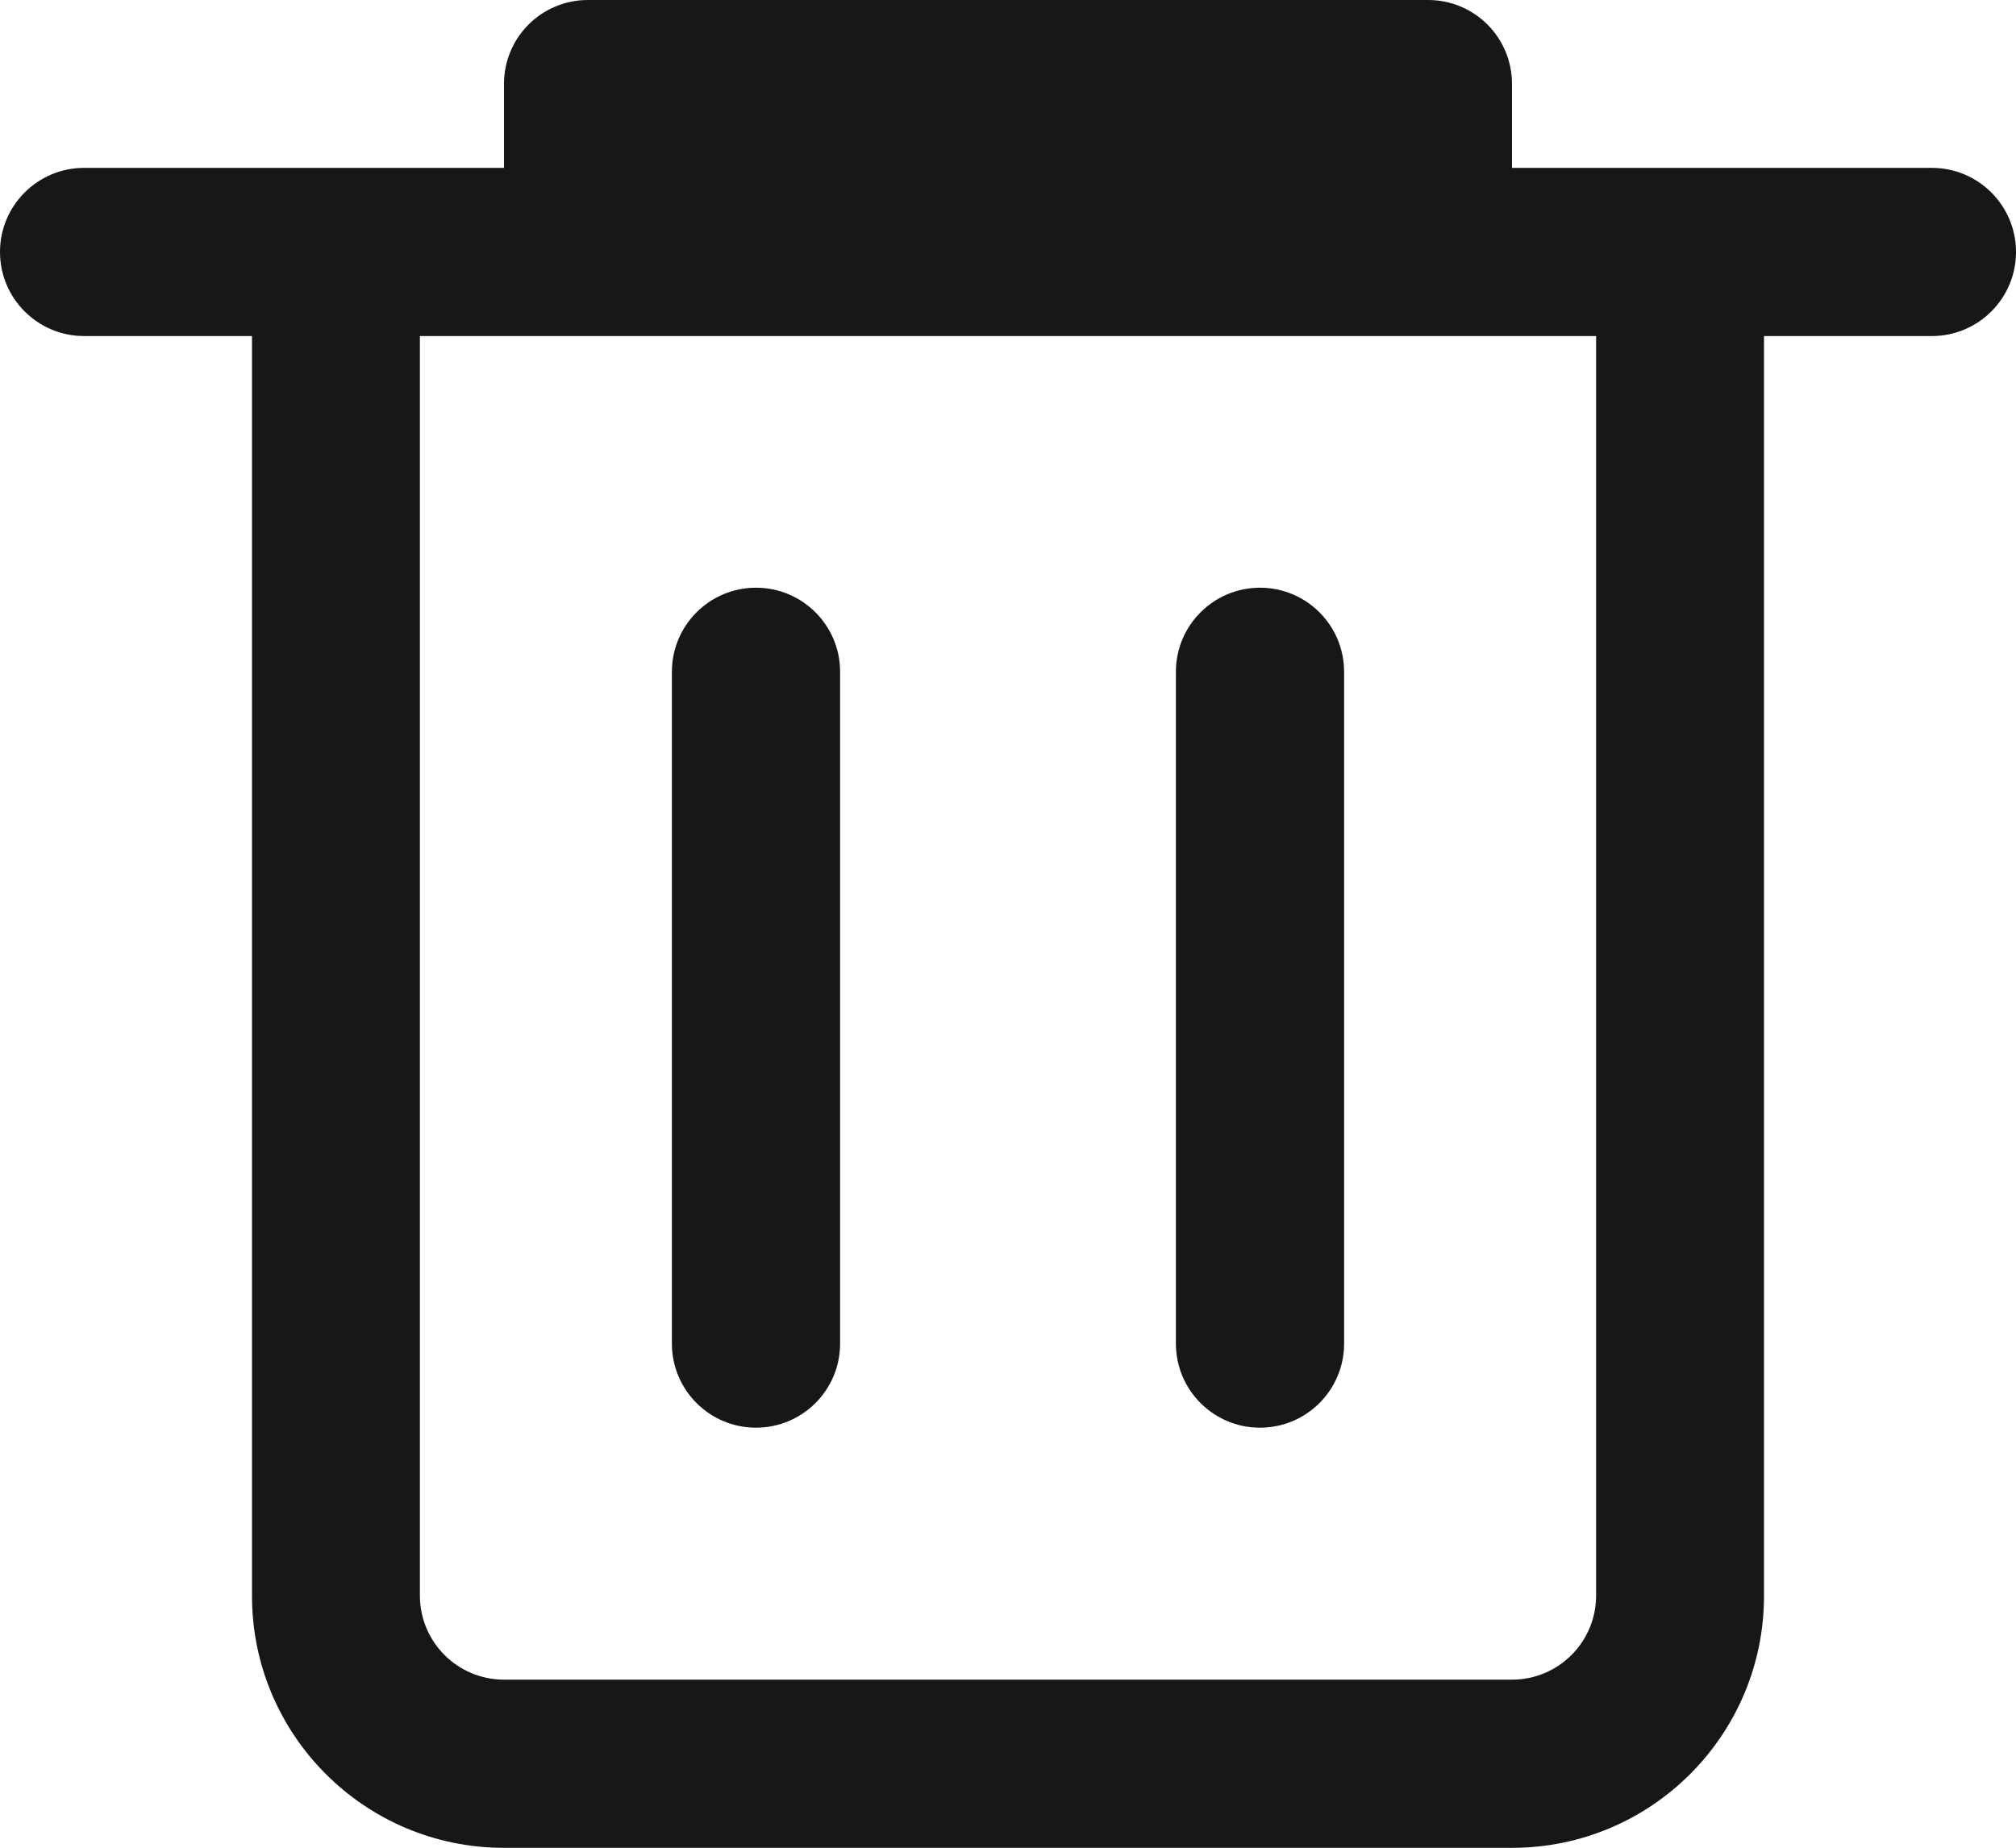
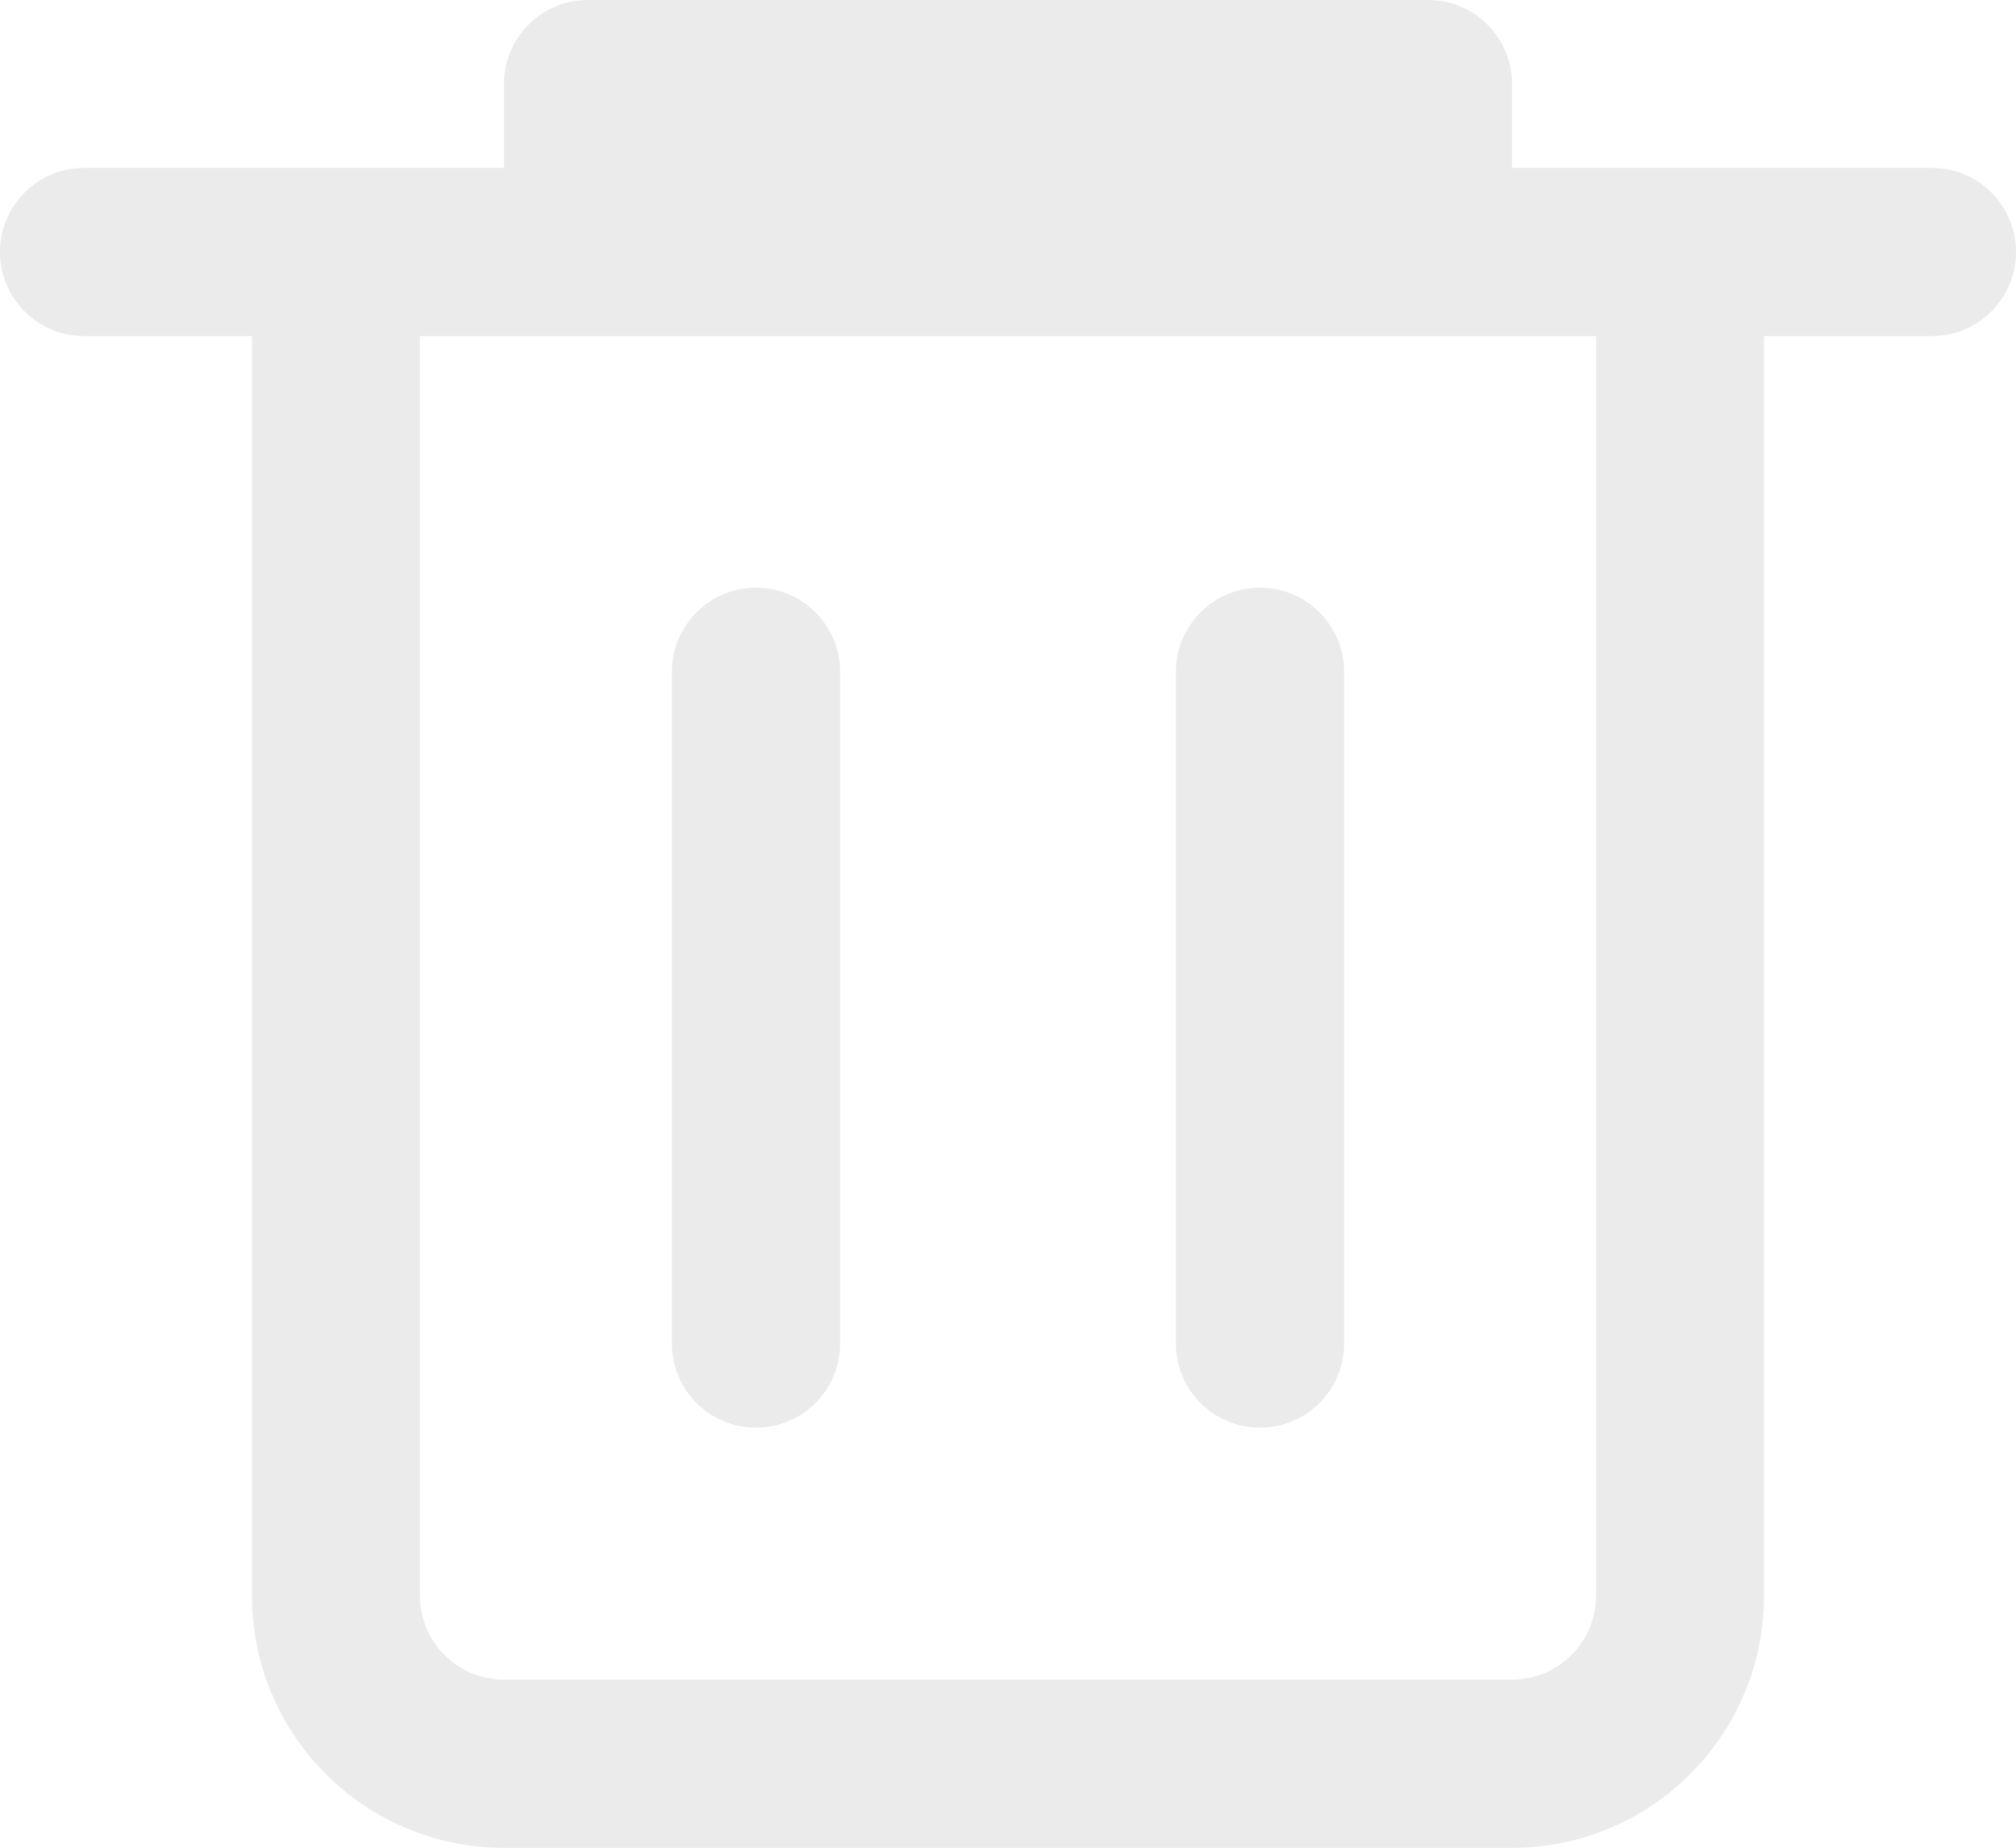
<svg xmlns="http://www.w3.org/2000/svg" viewBox="0 0 64 58.67">
  <defs>
-     <style>.cls-1{fill:#191716;}</style>
+     <style>.cls-1{fill:#ebebeb;}</style>
  </defs>
  <g id="Layer_2" data-name="Layer 2">
    <g id="Layer_1-2" data-name="Layer 1">
      <path class="cls-1" d="M61.33,5.33H48V2.67A2.66,2.66,0,0,0,45.33,0H18.67A2.66,2.66,0,0,0,16,2.67V5.33H2.67a2.67,2.67,0,0,0,0,5.34H8v40a8,8,0,0,0,8,8H48a8,8,0,0,0,8-8v-40h5.33a2.67,2.67,0,1,0,0-5.34ZM50.67,50.67A2.67,2.67,0,0,1,48,53.33H16a2.67,2.67,0,0,1-2.67-2.66v-40H50.67Z" />
      <path class="cls-1" d="M24,45.33a2.67,2.67,0,0,0,2.67-2.66V21.33a2.67,2.67,0,0,0-5.34,0V42.67A2.67,2.67,0,0,0,24,45.33Z" />
      <path class="cls-1" d="M40,45.33a2.67,2.67,0,0,0,2.67-2.66V21.33a2.67,2.67,0,0,0-5.34,0V42.67A2.67,2.67,0,0,0,40,45.33Z" />
    </g>
  </g>
</svg>
